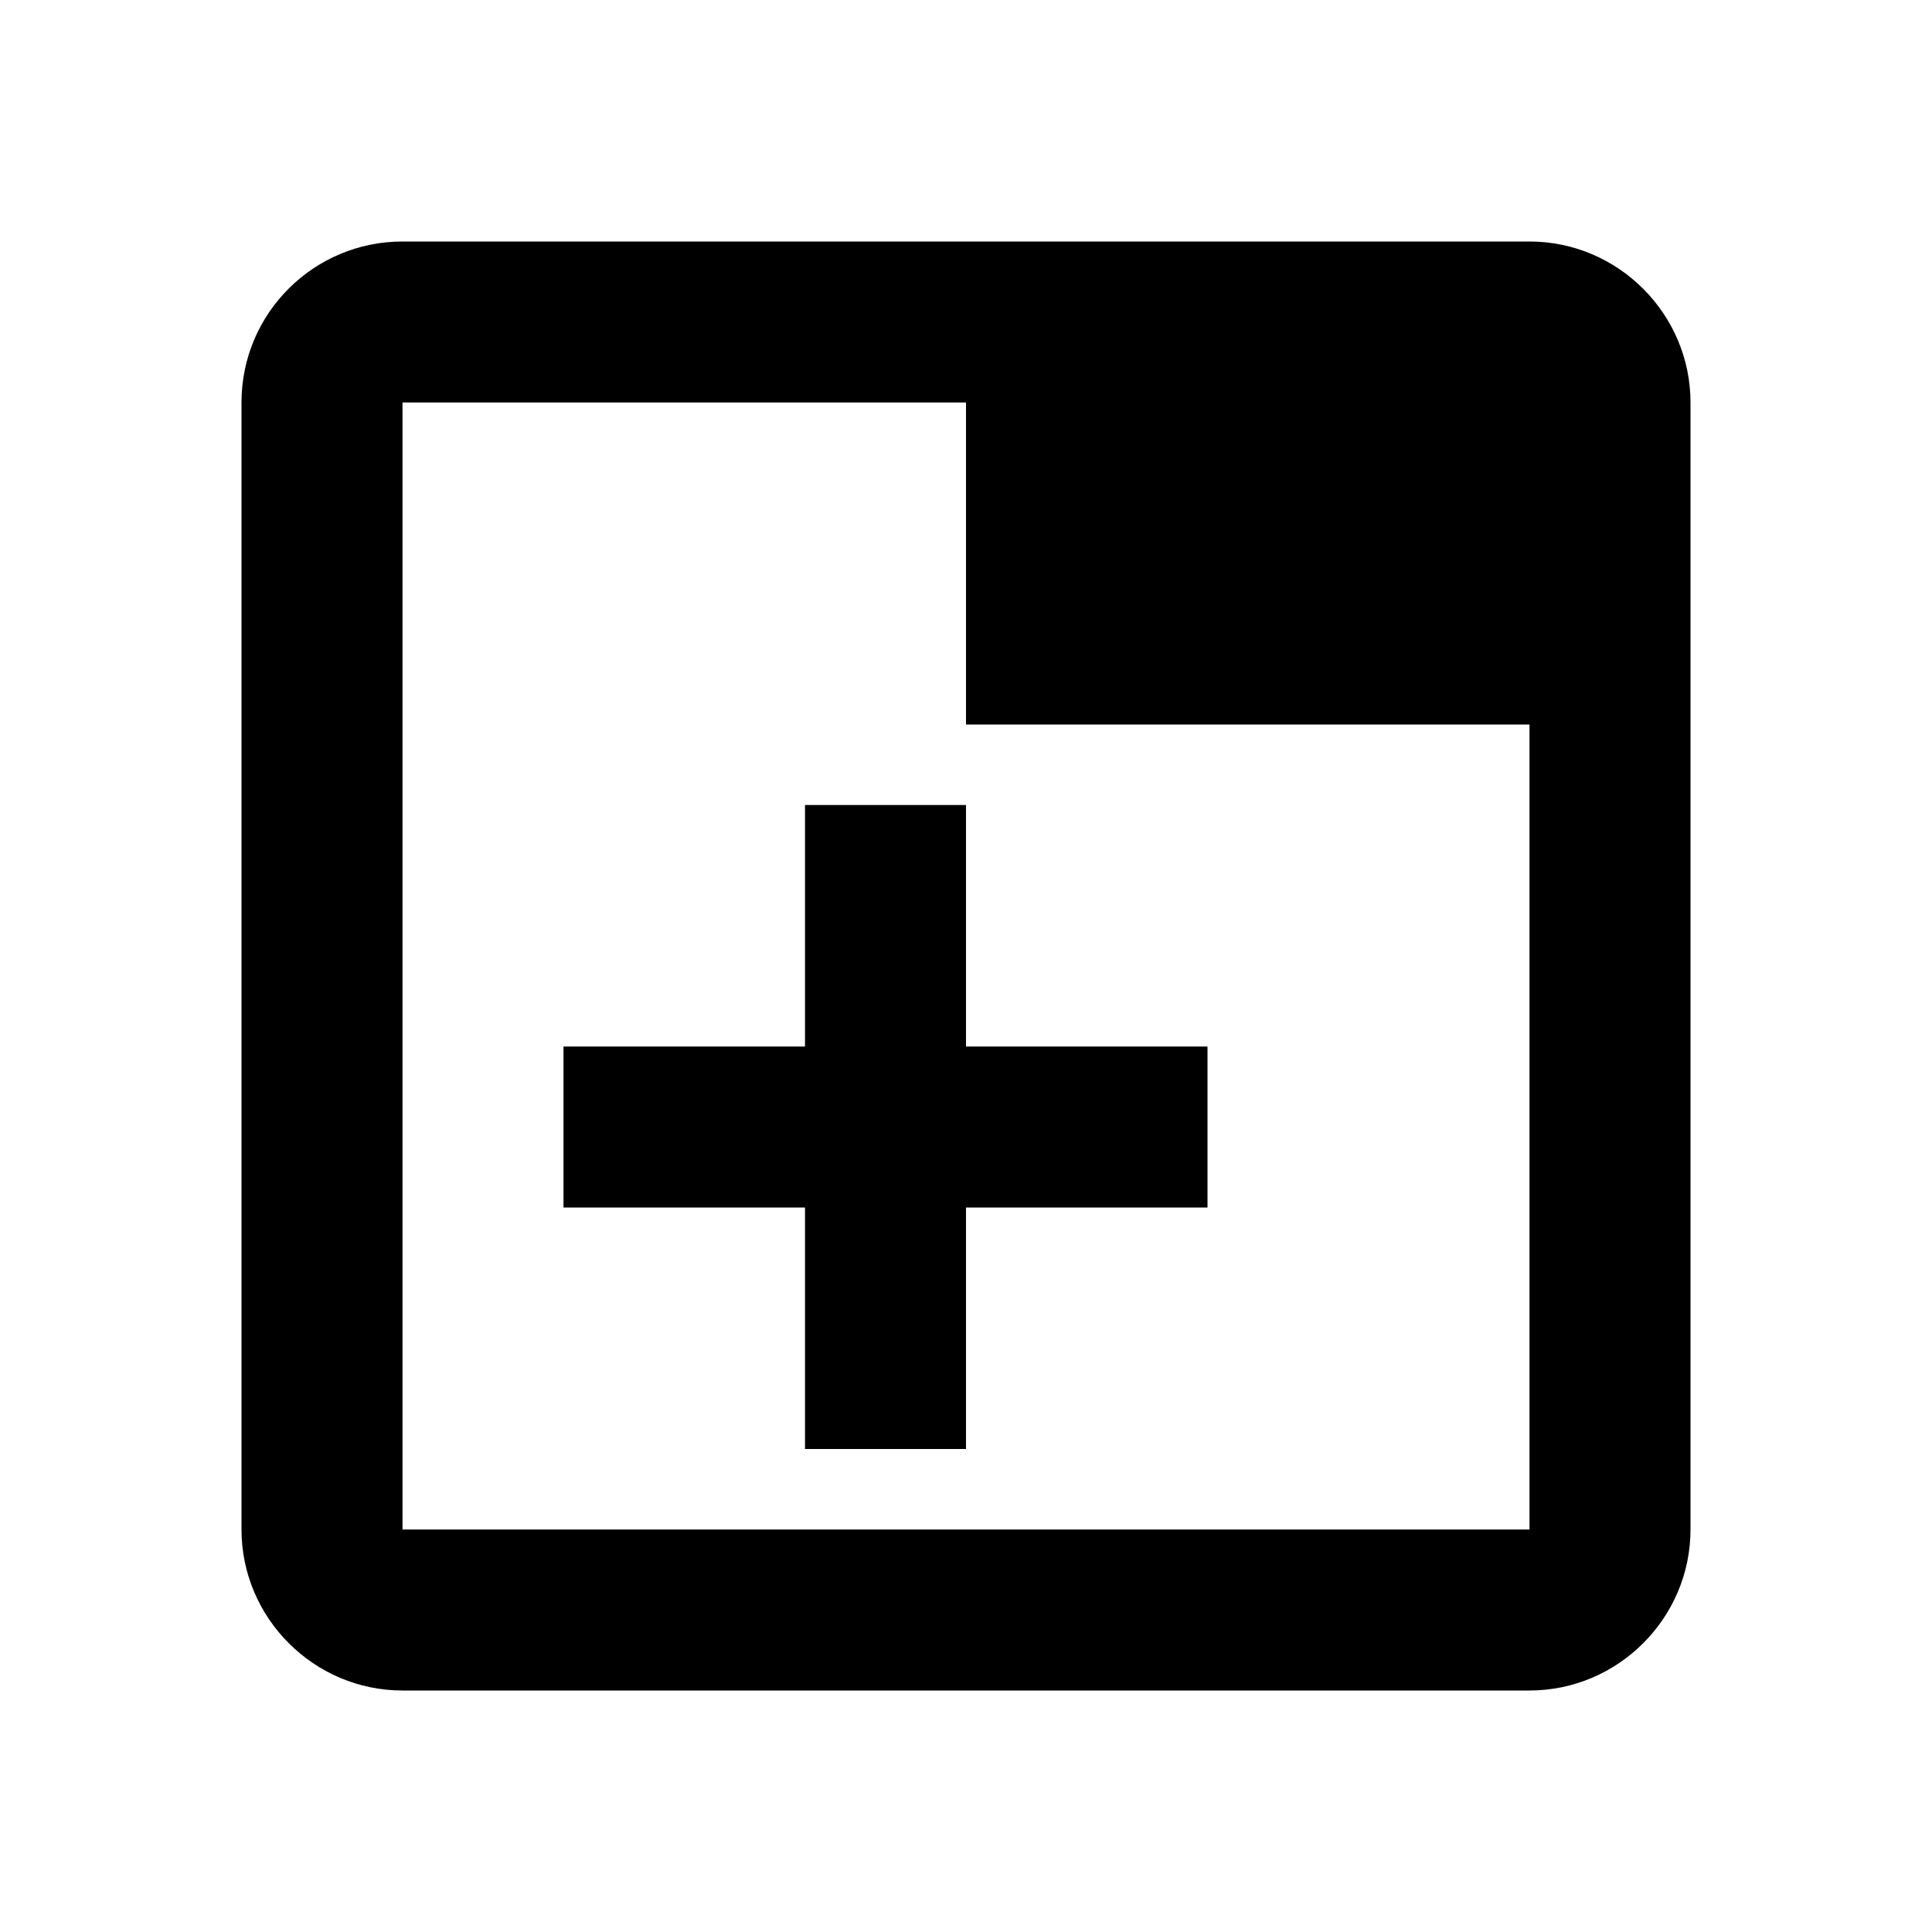
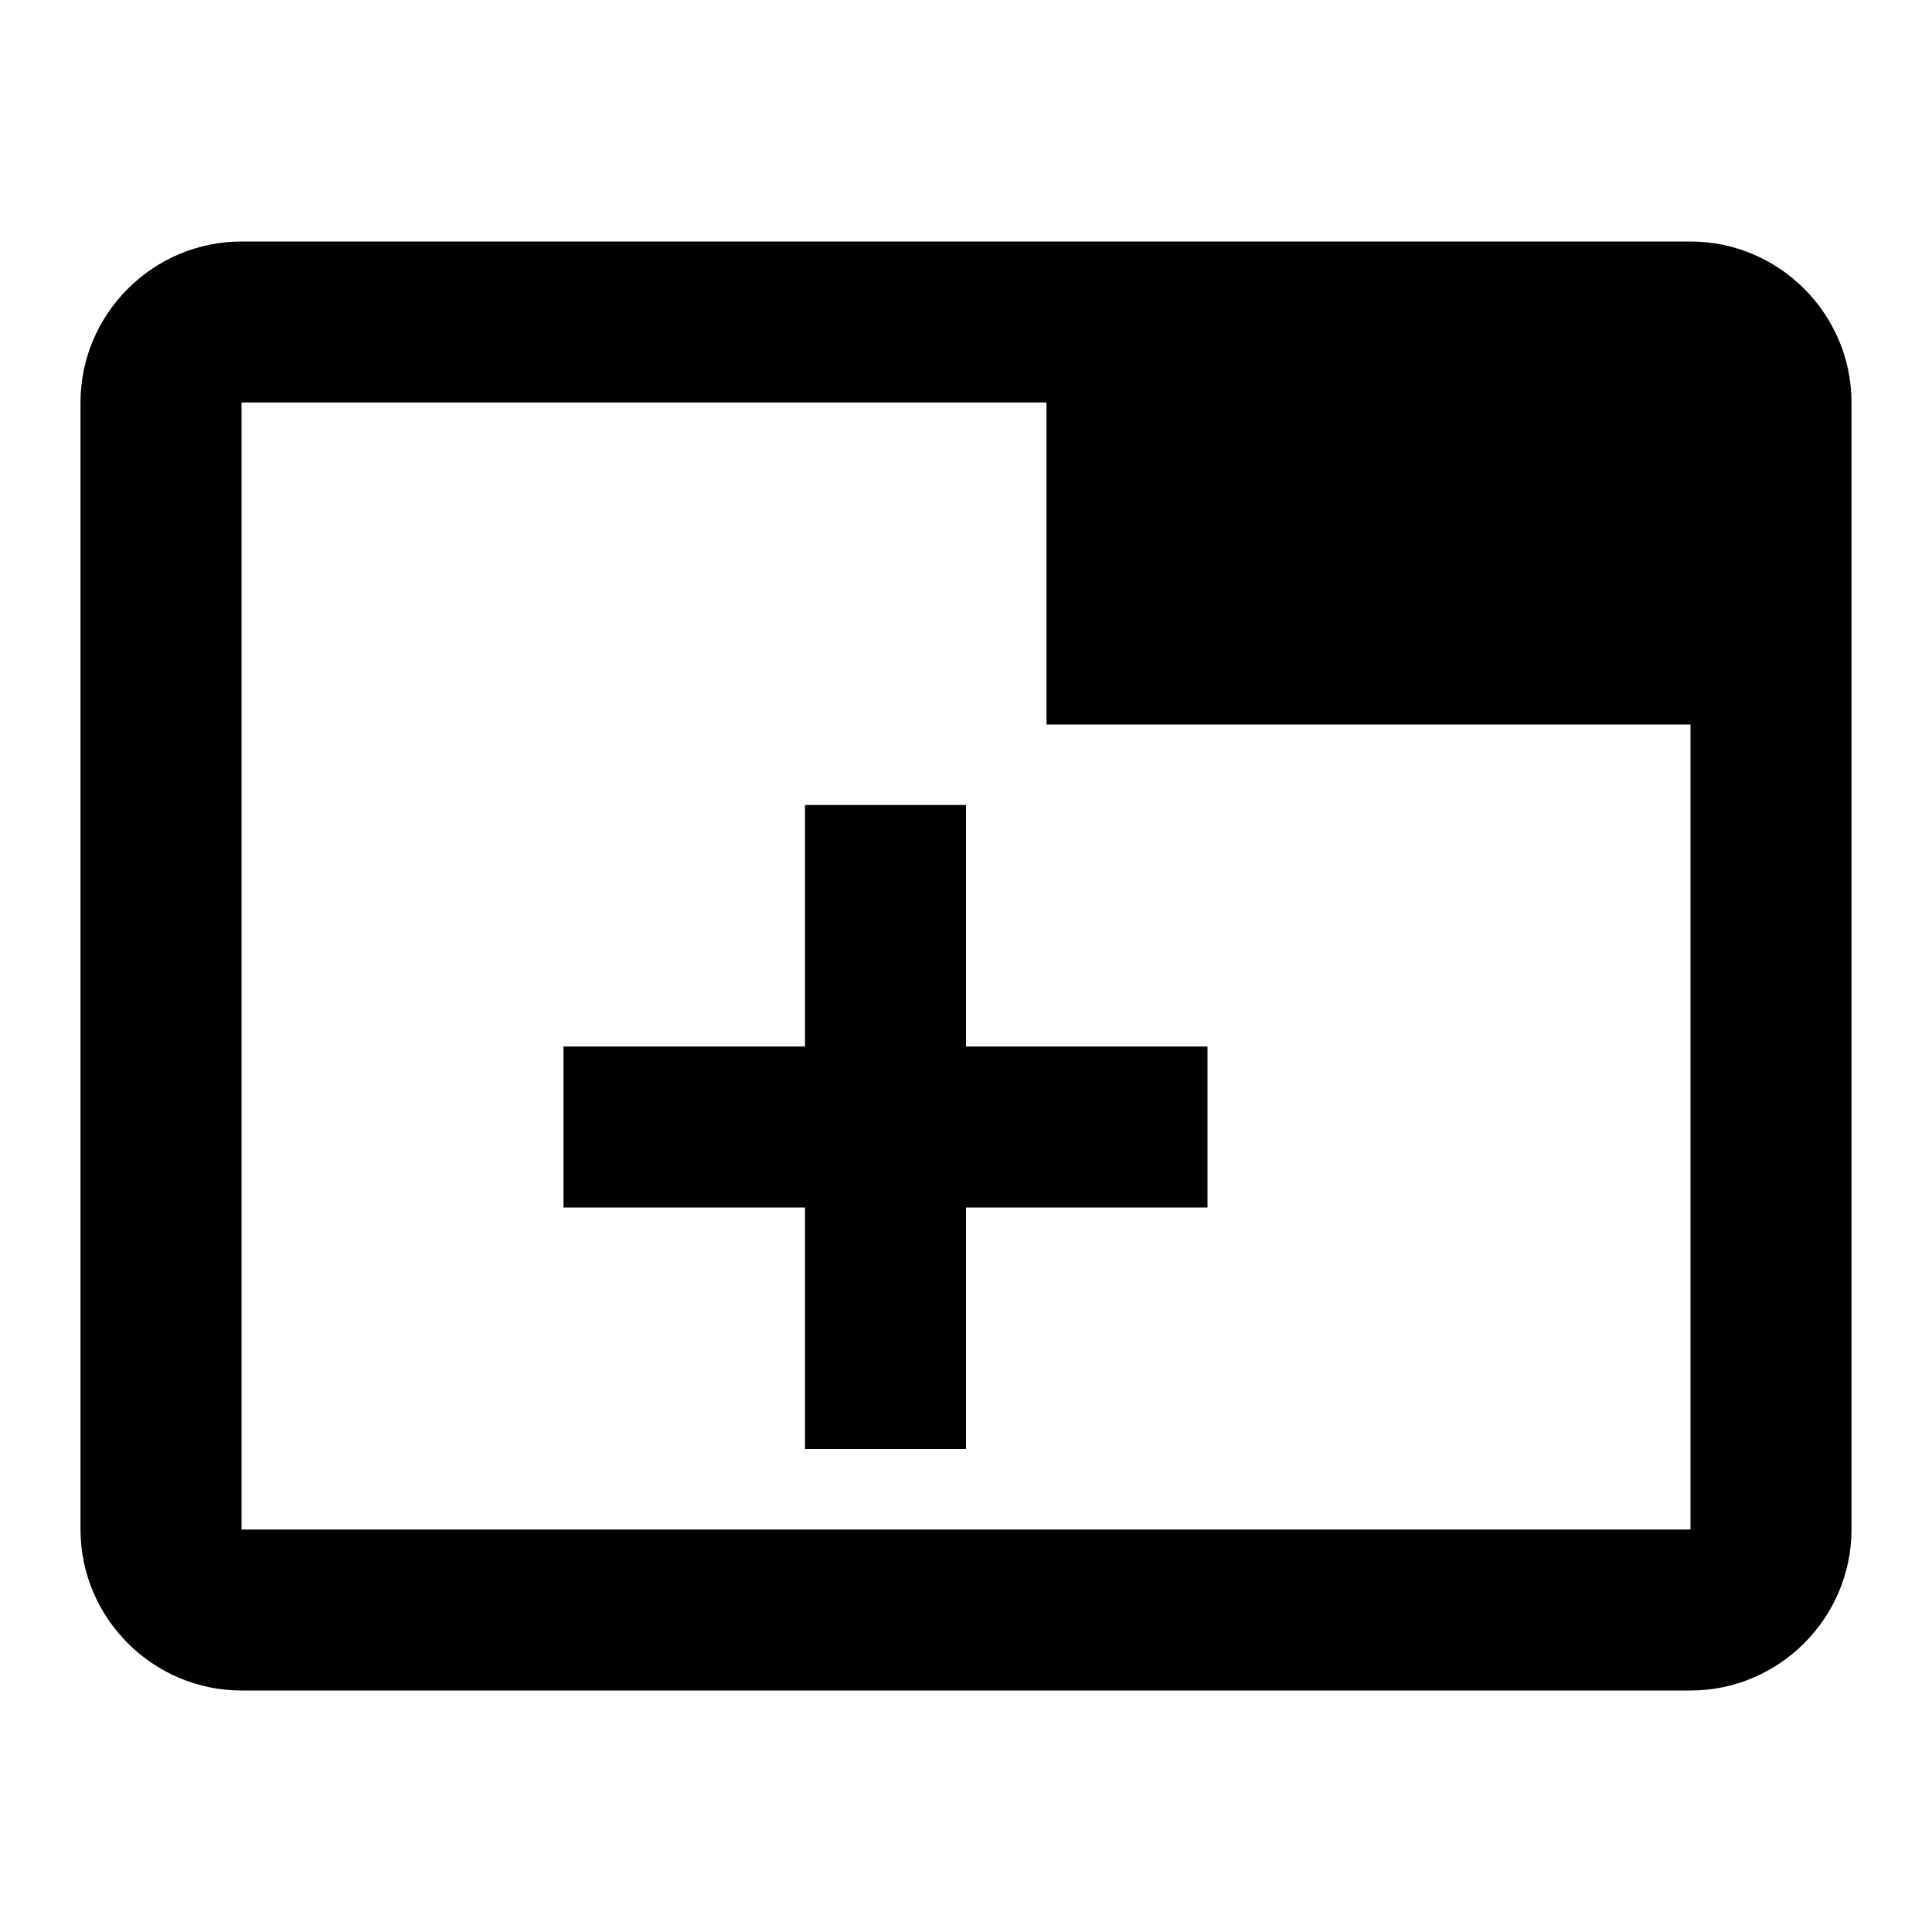
<svg xmlns="http://www.w3.org/2000/svg" version="1.1" width="24" height="24" viewBox="0 0 24 24">
-   <path d="M19,19V9H12V5H5V19H19M19,3C20.1,3 21,3.9 21,5V19C21,20.1 20.1,21 19,21H5C3.9,21 3,20.1 3,19V5C3,3.89 3.9,3 5,3H19M7,13H10V10H12V13H15V15H12V18H10V15H7V13Z" />
+   <path d="M3,3C1.9,3 1,3.9 1,5V19C1,20.1 1.9,21 3,21H21C22.1,21 23,20.1 23,19V5C23,3.9 22.1,3 21,3H3M3,5H13V9H21V19H3V5M10,10V13H7V15H10V18H12V15H15V13H12V10H10Z" />
</svg>
